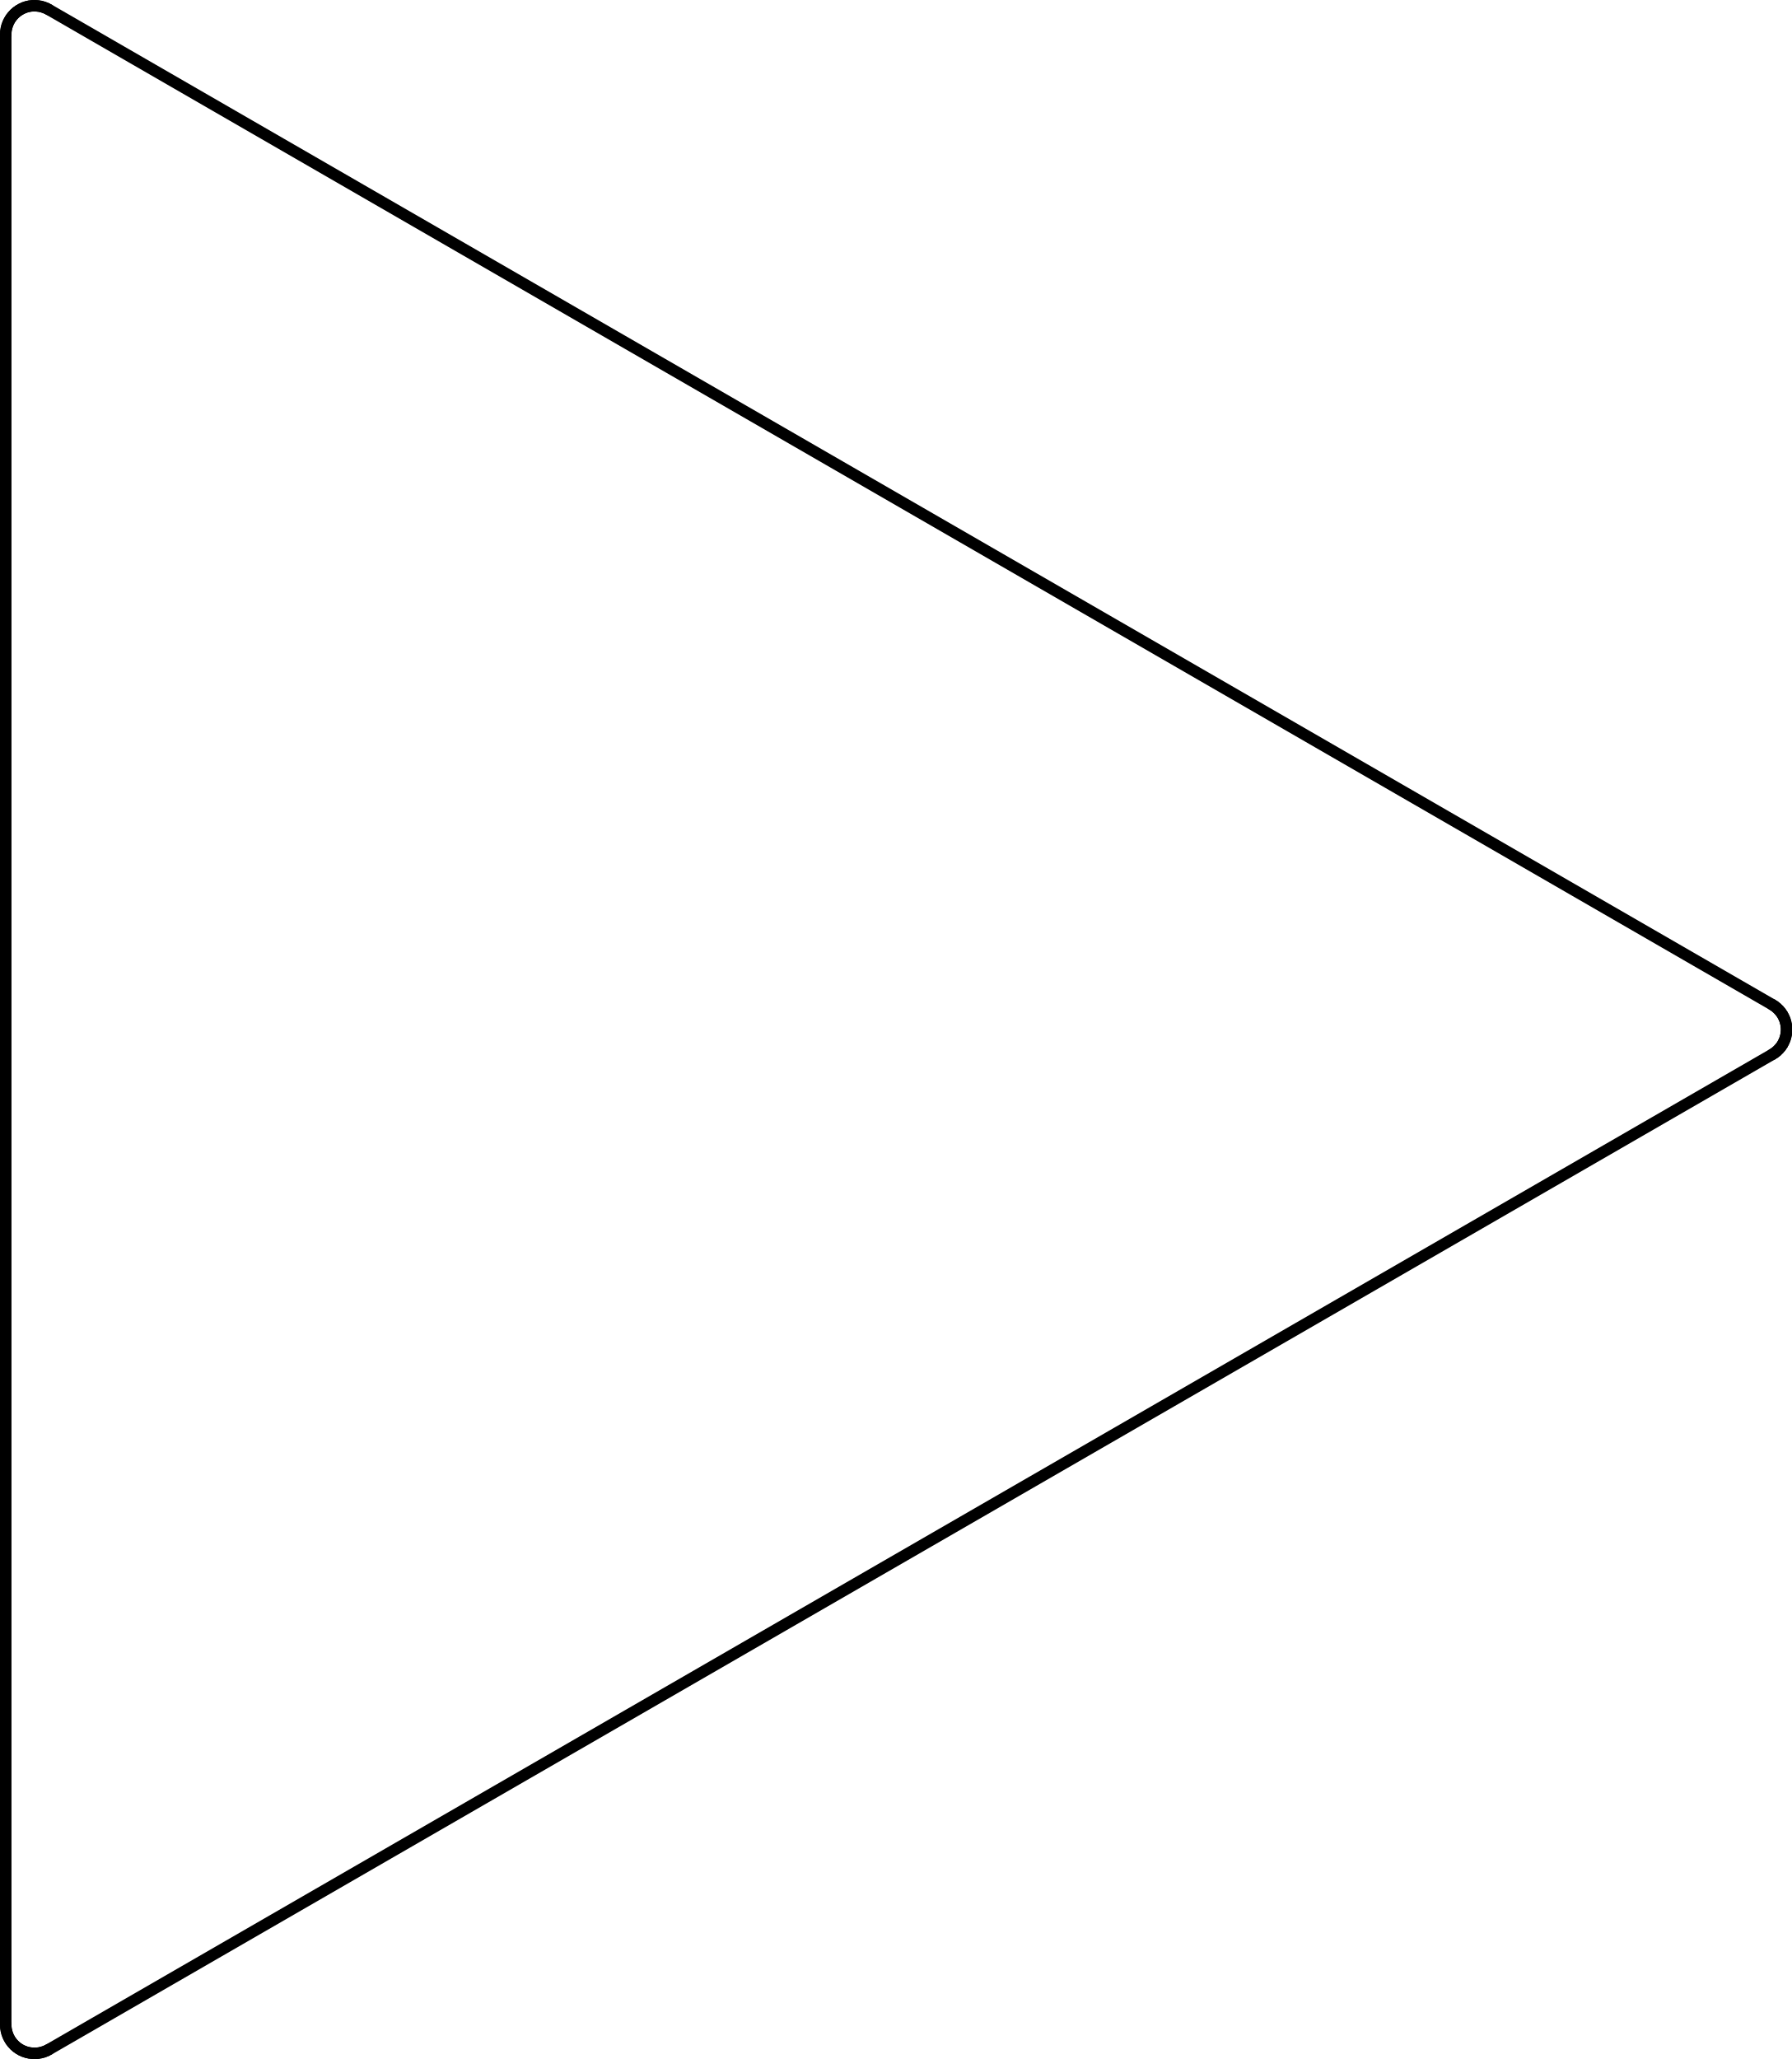
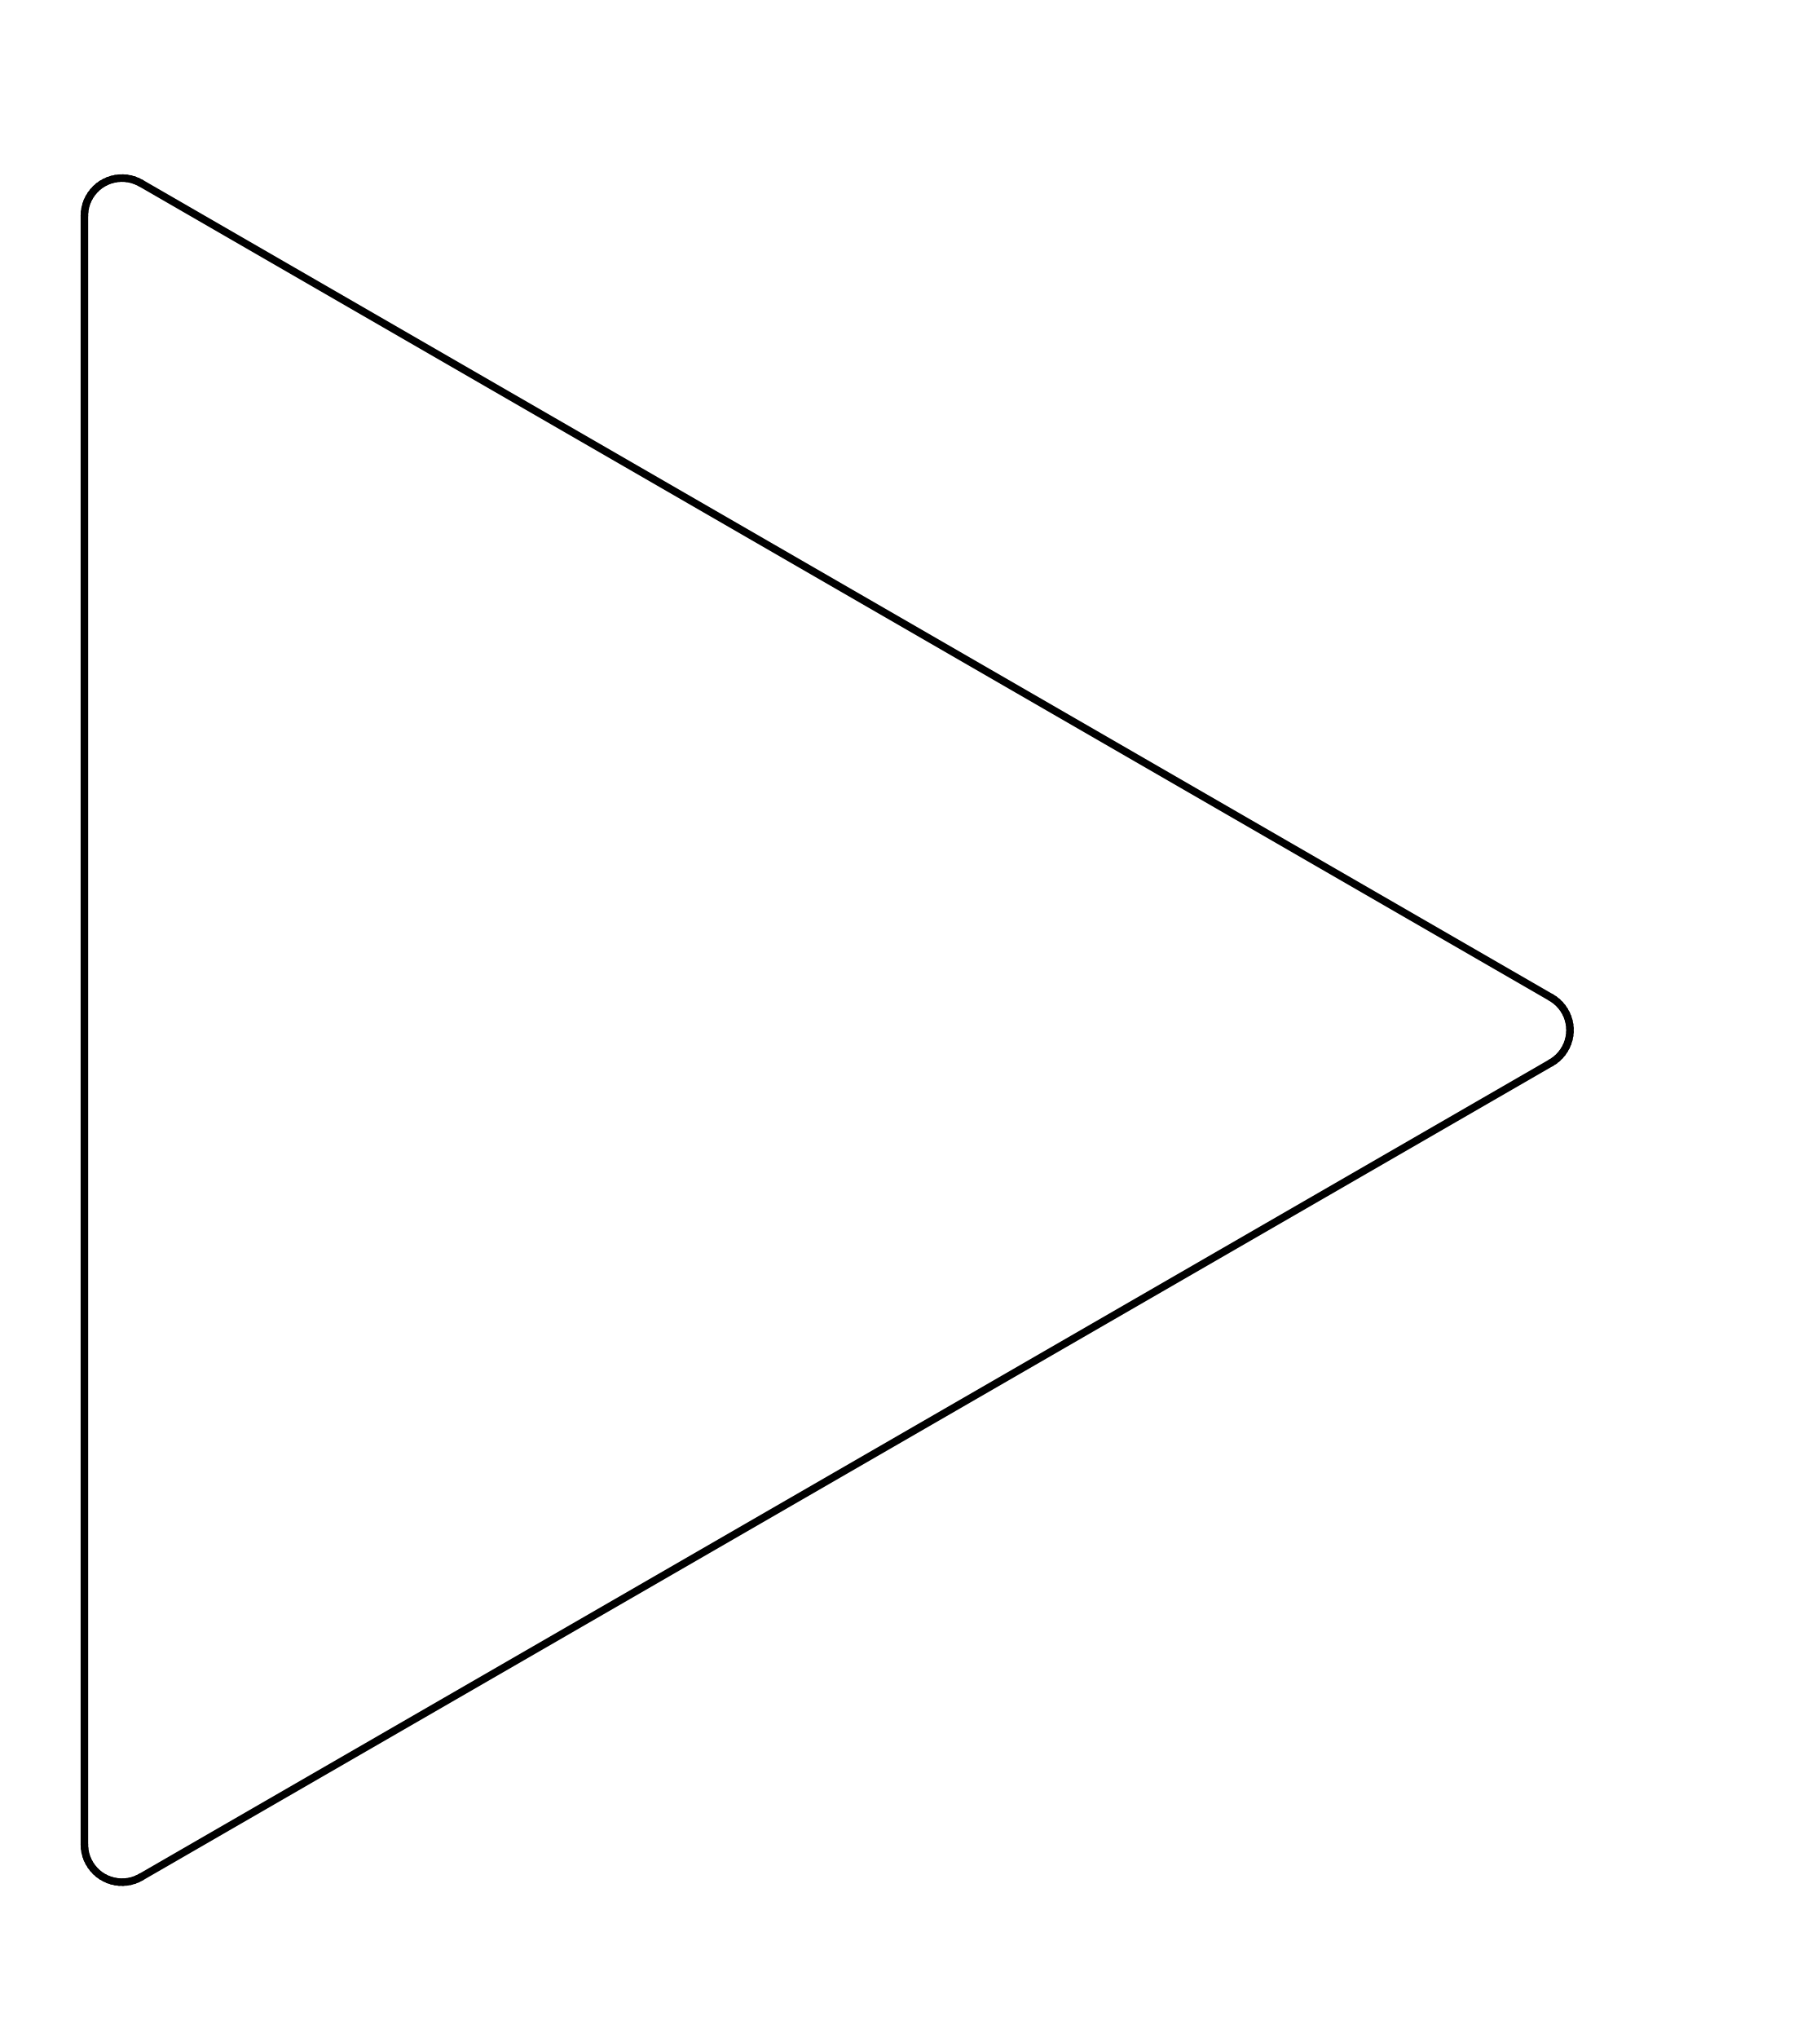
- <svg xmlns="http://www.w3.org/2000/svg" version="1.1" width="31.191mm" height="35.839mm" viewBox="0 0 31.191 35.839">
+ <svg xmlns="http://www.w3.org/2000/svg" version="1.1" width="48.387mm" height="54.178mm" viewBox="0 0 48.387 54.178">
  <g style="fill:#000000; fill-opacity:1;stroke:#000000; stroke-opacity:1; stroke-linecap:round; stroke-linejoin:round;" transform="translate(0 0) scale(1 1)">
</g>
  <g style="fill:none;  stroke:#000000; stroke-width:0.2; stroke-opacity:1;  stroke-linecap:round; stroke-linejoin:round;">
-     <path d="M31.05 17.703 L31.07 17.749 " />
-     <path d="M0.465 35.722 L0.417 35.706 " />
-     <path d="M31.027 17.66 L31.05 17.703 " />
-     <path d="M31.084 17.797 L31.094 17.846 " />
-     <path d="M0.513 35.733 L0.465 35.722 " />
-     <path d="M0.613 0.1 L0.662 0.104 " />
-     <path d="M30.999 17.619 L31.027 17.66 " />
-     <path d="M0.613 35.741 L0.563 35.739 " />
-     <path d="M0.1 0.6 L0.102 0.55 " />
-     <path d="M0.11 35.34 L0.102 35.291 " />
-     <path d="M0.102 35.291 L0.1 35.241 " />
-     <path d="M0.372 0.155 L0.417 0.134 " />
-     <path d="M30.966 17.58 L30.999 17.619 " />
-     <path d="M30.892 17.514 L30.931 17.546 " />
-     <path d="M31.07 17.749 L31.084 17.797 " />
-     <path d="M31.099 17.945 L31.094 17.995 " />
-     <path d="M0.102 0.55 L0.11 0.501 " />
-     <path d="M0.711 0.112 L0.759 0.126 " />
-     <path d="M31.094 17.995 L31.084 18.044 " />
-     <path d="M0.513 0.107 L0.563 0.101 " />
-     <path d="M0.806 35.697 L0.759 35.715 " />
-     <path d="M0.139 35.435 L0.122 35.388 " />
-     <path d="M0.85 0.167 L30.85 17.487 " />
-     <path d="M31.099 17.895 L31.099 17.945 " />
-     <path d="M0.806 0.144 L0.85 0.167 " />
-     <path d="M0.759 35.715 L0.711 35.728 " />
-     <path d="M0.372 35.686 L0.329 35.661 " />
-     <path d="M0.187 35.523 L0.161 35.48 " />
-     <path d="M31.094 17.846 L31.099 17.895 " />
-     <path d="M31.05 18.137 L31.027 18.181 " />
-     <path d="M30.892 18.326 L30.85 18.353 " />
-     <path d="M0.563 35.739 L0.513 35.733 " />
-     <path d="M0.662 35.737 L0.613 35.741 " />
-     <path d="M0.85 35.674 L0.806 35.697 " />
-     <path d="M30.999 18.222 L30.966 18.26 " />
-     <path d="M0.417 0.134 L0.465 0.118 " />
-     <path d="M31.084 18.044 L31.07 18.091 " />
-     <path d="M0.139 0.406 L0.161 0.361 " />
-     <path d="M0.662 0.104 L0.711 0.112 " />
-     <path d="M0.217 0.279 L0.251 0.242 " />
-     <path d="M31.027 18.181 L30.999 18.222 " />
-     <path d="M0.563 0.101 L0.613 0.1 " />
-     <path d="M0.187 0.318 L0.217 0.279 " />
-     <path d="M0.122 35.388 L0.11 35.34 " />
-     <path d="M30.85 18.353 L0.85 35.674 " />
-     <path d="M0.329 35.661 L0.288 35.632 " />
-     <path d="M0.329 0.18 L0.372 0.155 " />
-     <path d="M0.1 35.241 L0.1 0.6 " />
-     <path d="M30.931 18.295 L30.892 18.326 " />
-     <path d="M0.711 35.728 L0.662 35.737 " />
-     <path d="M0.11 0.501 L0.122 0.453 " />
-     <path d="M0.251 35.599 L0.217 35.562 " />
-     <path d="M0.288 35.632 L0.251 35.599 " />
-     <path d="M0.759 0.126 L0.806 0.144 " />
-     <path d="M31.07 18.091 L31.05 18.137 " />
-     <path d="M30.931 17.546 L30.966 17.58 " />
-     <path d="M0.251 0.242 L0.288 0.209 " />
-     <path d="M0.161 35.48 L0.139 35.435 " />
-     <path d="M30.966 18.26 L30.931 18.295 " />
-     <path d="M0.161 0.361 L0.187 0.318 " />
-     <path d="M0.217 35.562 L0.187 35.523 " />
-     <path d="M0.465 0.118 L0.513 0.107 " />
-     <path d="M0.288 0.209 L0.329 0.18 " />
-     <path d="M30.85 17.487 L30.892 17.514 " />
-     <path d="M0.417 35.706 L0.372 35.686 " />
-     <path d="M0.122 0.453 L0.139 0.406 " />
+     <path d="M3.655 4.823 L3.744 4.868 " />
+     <path d="M2.788 4.845 L2.879 4.803 " />
+     <path d="M3.169 50.033 L3.07 50.02 " />
+     <path d="M41.733 27.236 L41.743 27.335 " />
+     <path d="M3.169 4.737 L3.269 4.735 " />
+     <path d="M3.744 49.902 L3.655 49.947 " />
+     <path d="M41.244 26.519 L41.328 26.573 " />
+     <path d="M3.562 49.984 L3.466 50.011 " />
+     <path d="M3.269 4.735 L3.368 4.742 " />
+     <path d="M2.546 49.752 L2.478 49.678 " />
+     <path d="M2.264 5.536 L2.288 5.44 " />
+     <path d="M3.07 50.02 L2.973 49.998 " />
+     <path d="M2.788 49.925 L2.701 49.876 " />
+     <path d="M2.546 5.019 L2.62 4.952 " />
+     <path d="M3.655 49.947 L3.562 49.984 " />
+     <path d="M2.288 49.33 L2.264 49.234 " />
+     <path d="M2.322 5.346 L2.366 5.256 " />
+     <path d="M41.684 27.727 L41.645 27.819 " />
+     <path d="M3.368 4.742 L3.466 4.759 " />
+     <path d="M3.269 50.035 L3.169 50.033 " />
+     <path d="M41.645 26.951 L41.684 27.043 " />
+     <path d="M3.466 50.011 L3.368 50.028 " />
+     <path d="M41.406 28.135 L41.328 28.197 " />
+     <path d="M2.322 49.424 L2.288 49.33 " />
+     <path d="M41.597 27.906 L41.541 27.989 " />
+     <path d="M2.288 5.44 L2.322 5.346 " />
+     <path d="M3.368 50.028 L3.269 50.035 " />
+     <path d="M2.366 49.514 L2.322 49.424 " />
+     <path d="M3.744 4.868 L41.244 26.519 " />
+     <path d="M41.328 26.573 L41.406 26.635 " />
+     <path d="M41.713 27.632 L41.684 27.727 " />
+     <path d="M41.328 28.197 L41.244 28.251 " />
+     <path d="M2.264 49.234 L2.249 49.135 " />
+     <path d="M2.62 4.952 L2.701 4.894 " />
+     <path d="M41.406 26.635 L41.477 26.705 " />
+     <path d="M2.249 5.635 L2.264 5.536 " />
+     <path d="M2.879 49.967 L2.788 49.925 " />
+     <path d="M2.879 4.803 L2.973 4.772 " />
+     <path d="M41.743 27.435 L41.733 27.534 " />
+     <path d="M2.244 49.036 L2.244 5.734 " />
+     <path d="M41.684 27.043 L41.713 27.138 " />
+     <path d="M2.973 4.772 L3.07 4.75 " />
+     <path d="M2.973 49.998 L2.879 49.967 " />
+     <path d="M41.733 27.534 L41.713 27.632 " />
+     <path d="M2.418 49.599 L2.366 49.514 " />
+     <path d="M2.249 49.135 L2.244 49.036 " />
+     <path d="M41.541 27.989 L41.477 28.065 " />
+     <path d="M2.244 5.734 L2.249 5.635 " />
+     <path d="M41.477 28.065 L41.406 28.135 " />
+     <path d="M2.366 5.256 L2.418 5.171 " />
+     <path d="M41.645 27.819 L41.597 27.906 " />
+     <path d="M2.701 49.876 L2.62 49.818 " />
+     <path d="M41.743 27.335 L41.743 27.435 " />
+     <path d="M2.478 49.678 L2.418 49.599 " />
+     <path d="M41.597 26.864 L41.645 26.951 " />
+     <path d="M3.562 4.786 L3.655 4.823 " />
+     <path d="M2.478 5.092 L2.546 5.019 " />
+     <path d="M41.477 26.705 L41.541 26.781 " />
+     <path d="M2.62 49.818 L2.546 49.752 " />
+     <path d="M41.713 27.138 L41.733 27.236 " />
+     <path d="M3.07 4.75 L3.169 4.737 " />
+     <path d="M41.541 26.781 L41.597 26.864 " />
+     <path d="M2.701 4.894 L2.788 4.845 " />
+     <path d="M41.244 28.251 L3.744 49.902 " />
+     <path d="M2.418 5.171 L2.478 5.092 " />
+     <path d="M3.466 4.759 L3.562 4.786 " />
  </g>
</svg>
